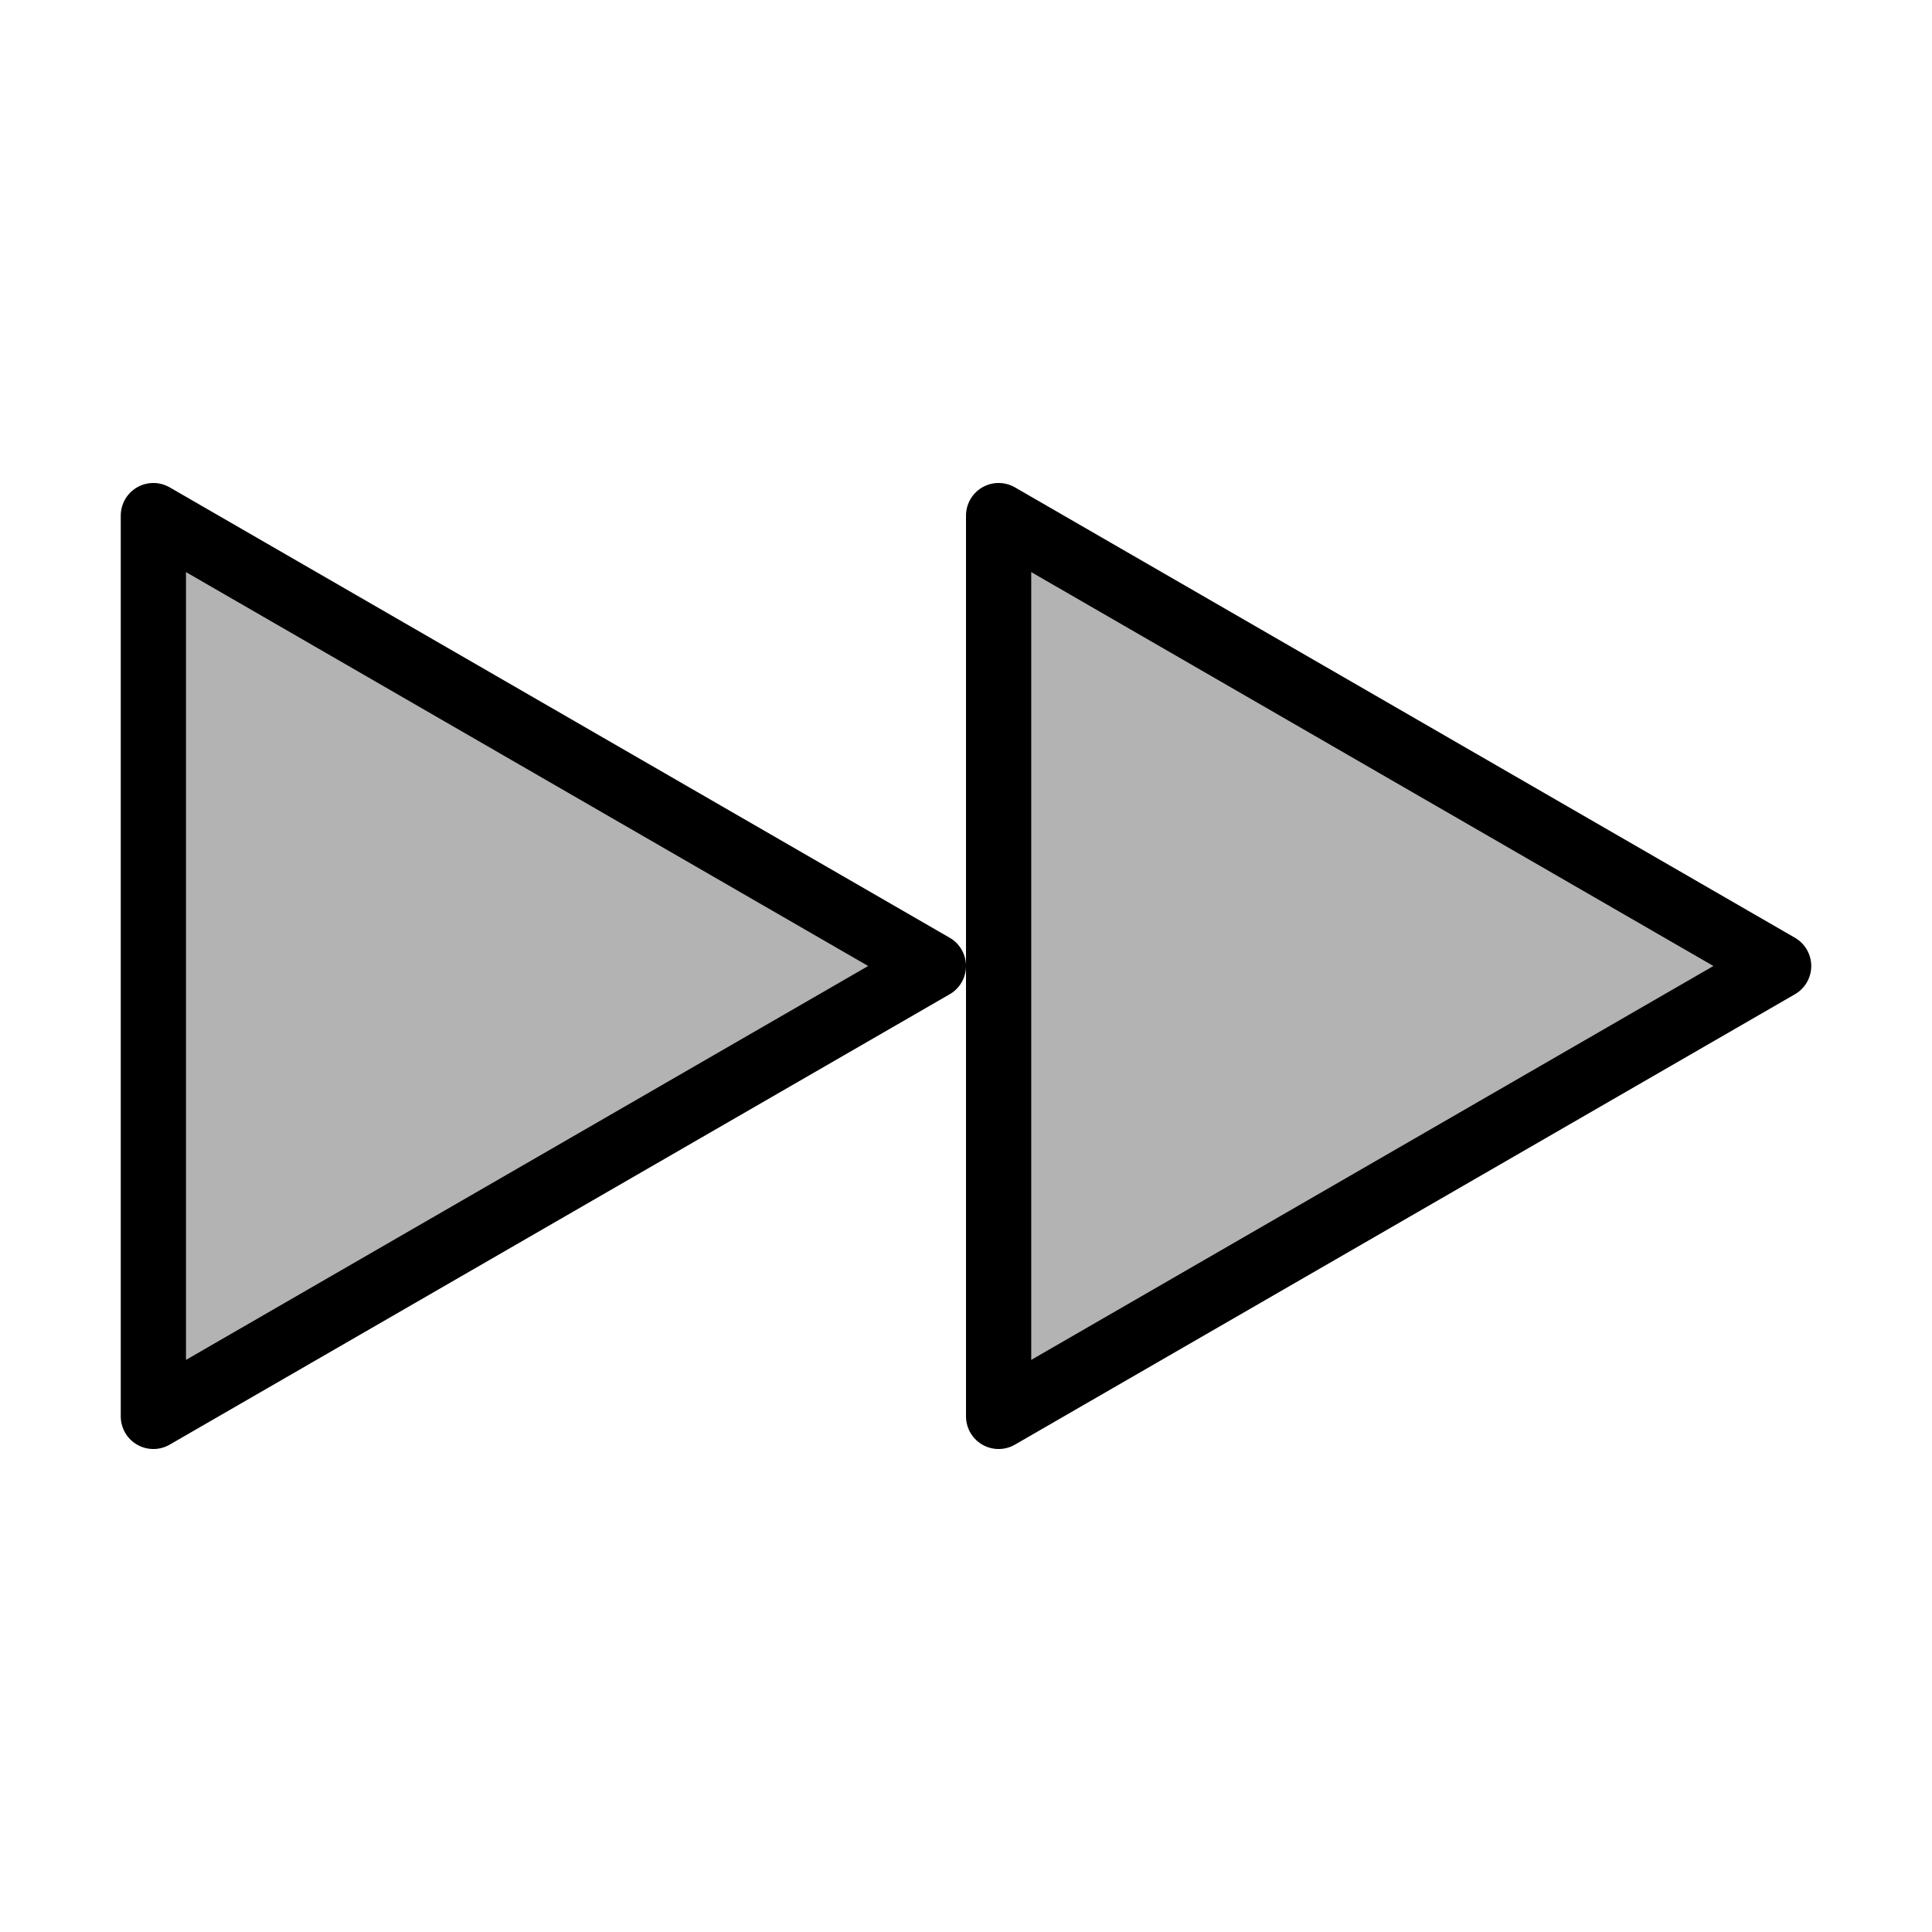
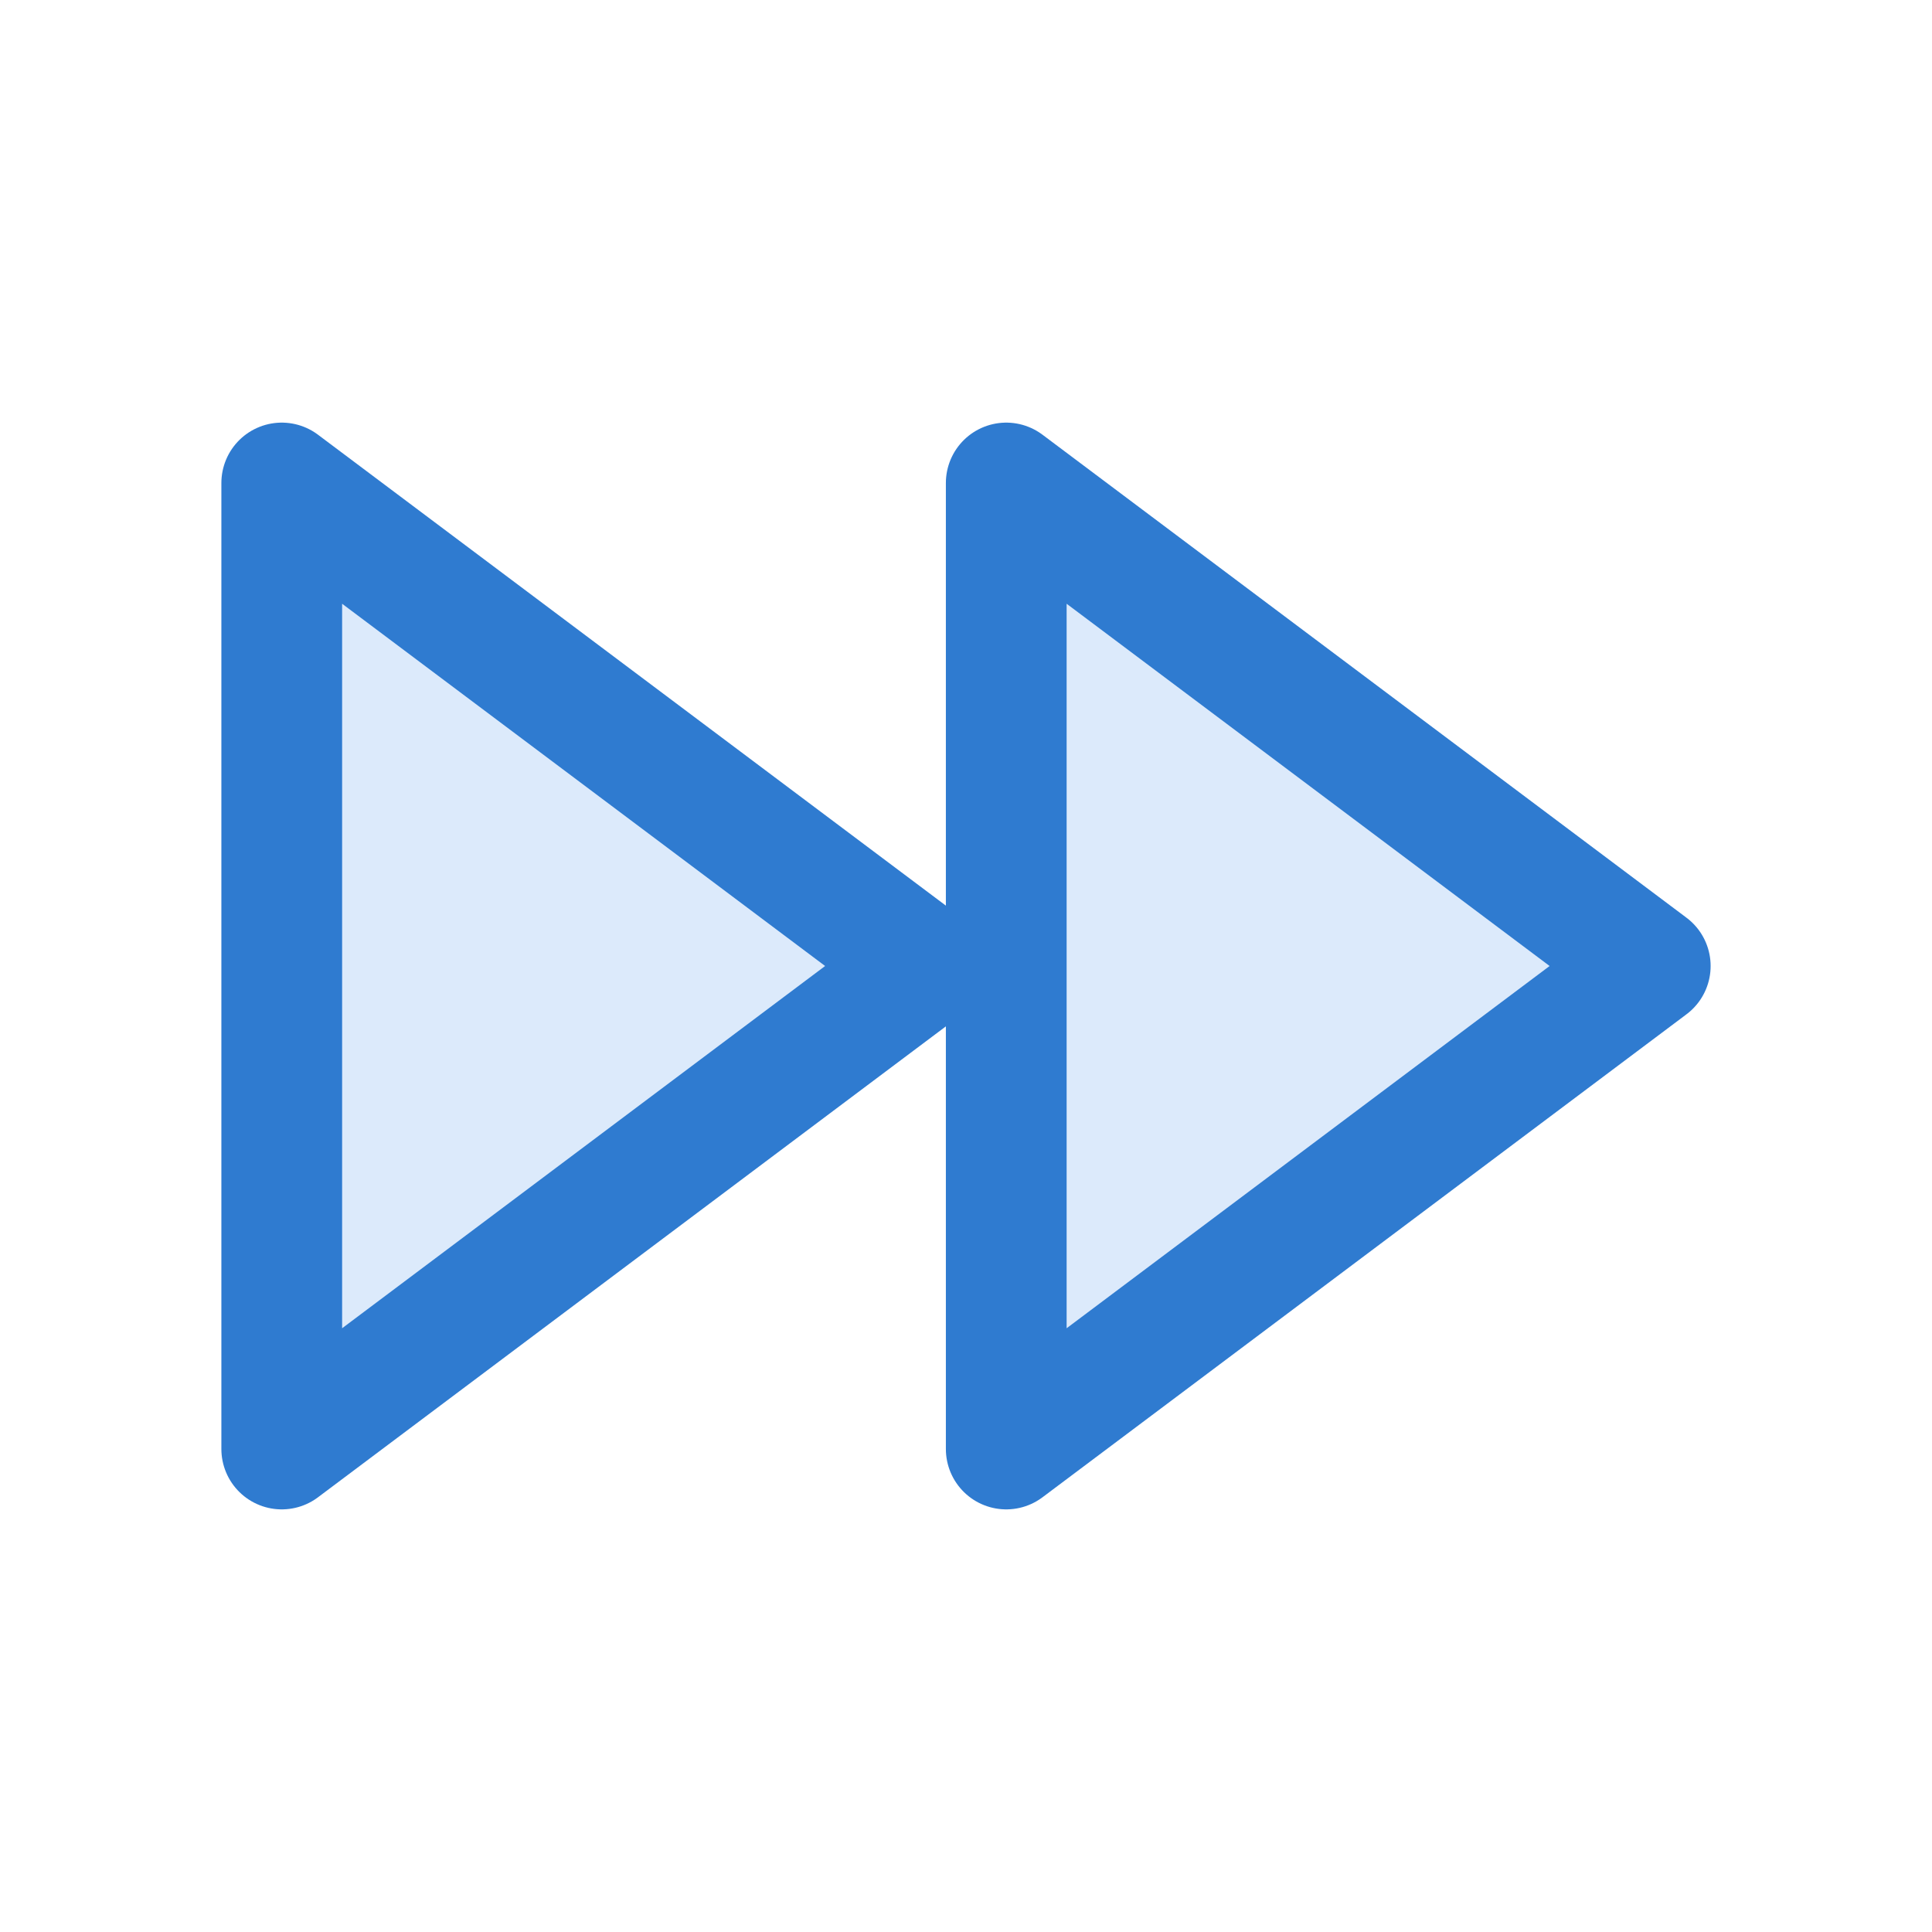
- <svg xmlns="http://www.w3.org/2000/svg" width="128" height="128">
-   <path d="M10.161 93.84V34.16L61.839 64Z" style="color:#000;display:inline;overflow:visible;visibility:visible;fill:#b3b3b3;fill-opacity:1;fill-rule:evenodd;stroke:#000;stroke-width:4.322;stroke-linecap:square;stroke-linejoin:round;stroke-miterlimit:4;stroke-dasharray:none;stroke-dashoffset:0;stroke-opacity:1;marker:none;marker-start:none;marker-mid:none;marker-end:none" />
-   <path d="M66.161 93.84V34.16L117.839 64Z" style="color:#000;display:inline;overflow:visible;visibility:visible;fill:#b3b3b3;fill-opacity:1;fill-rule:evenodd;stroke:#000;stroke-width:4.322;stroke-linecap:square;stroke-linejoin:round;stroke-miterlimit:4;stroke-dasharray:none;stroke-dashoffset:0;stroke-opacity:1;marker:none;marker-start:none;marker-mid:none;marker-end:none" />
+ <svg xmlns="http://www.w3.org/2000/svg" width="24" height="24" viewBox="0 0 24 24">
+   <g fill="none" stroke-width="1.5" stroke-linecap="round" stroke-linejoin="round">
+     <path d="M3.5 6v12l8-6zM12.5 6v12l8-6z" stroke="#2F7BD0" fill="#DCEAFB" />
+   </g>
</svg>
